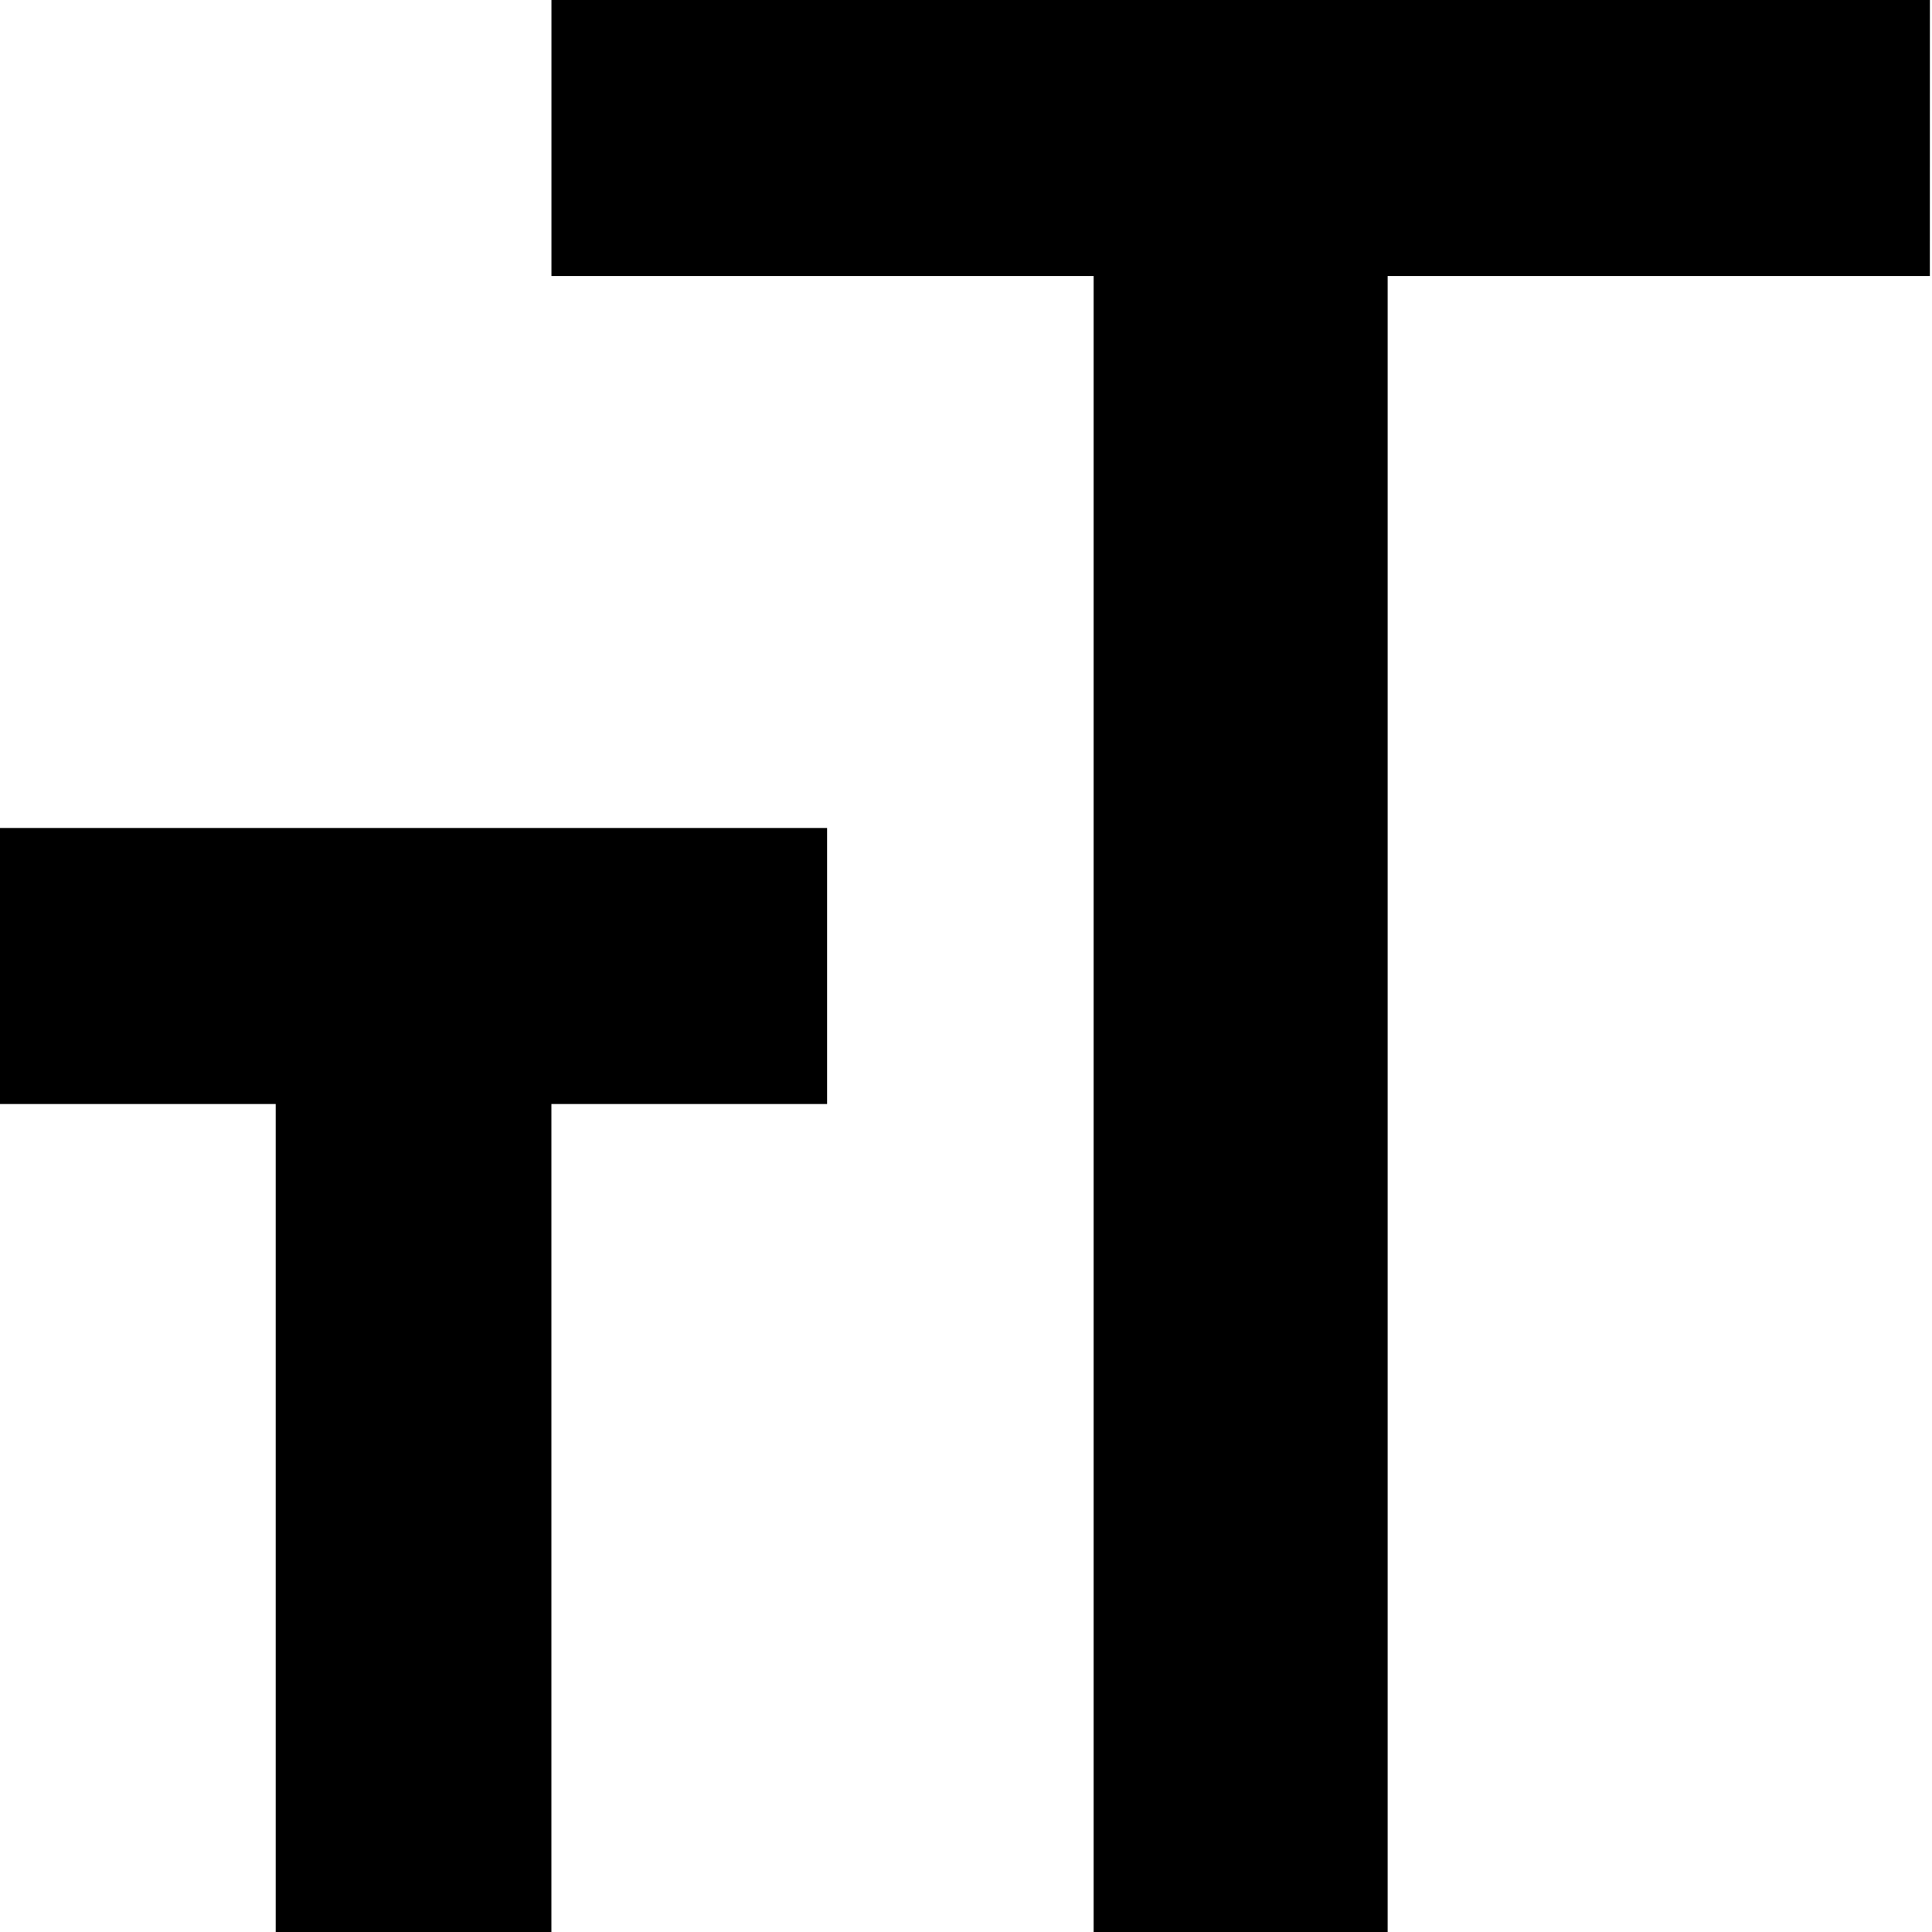
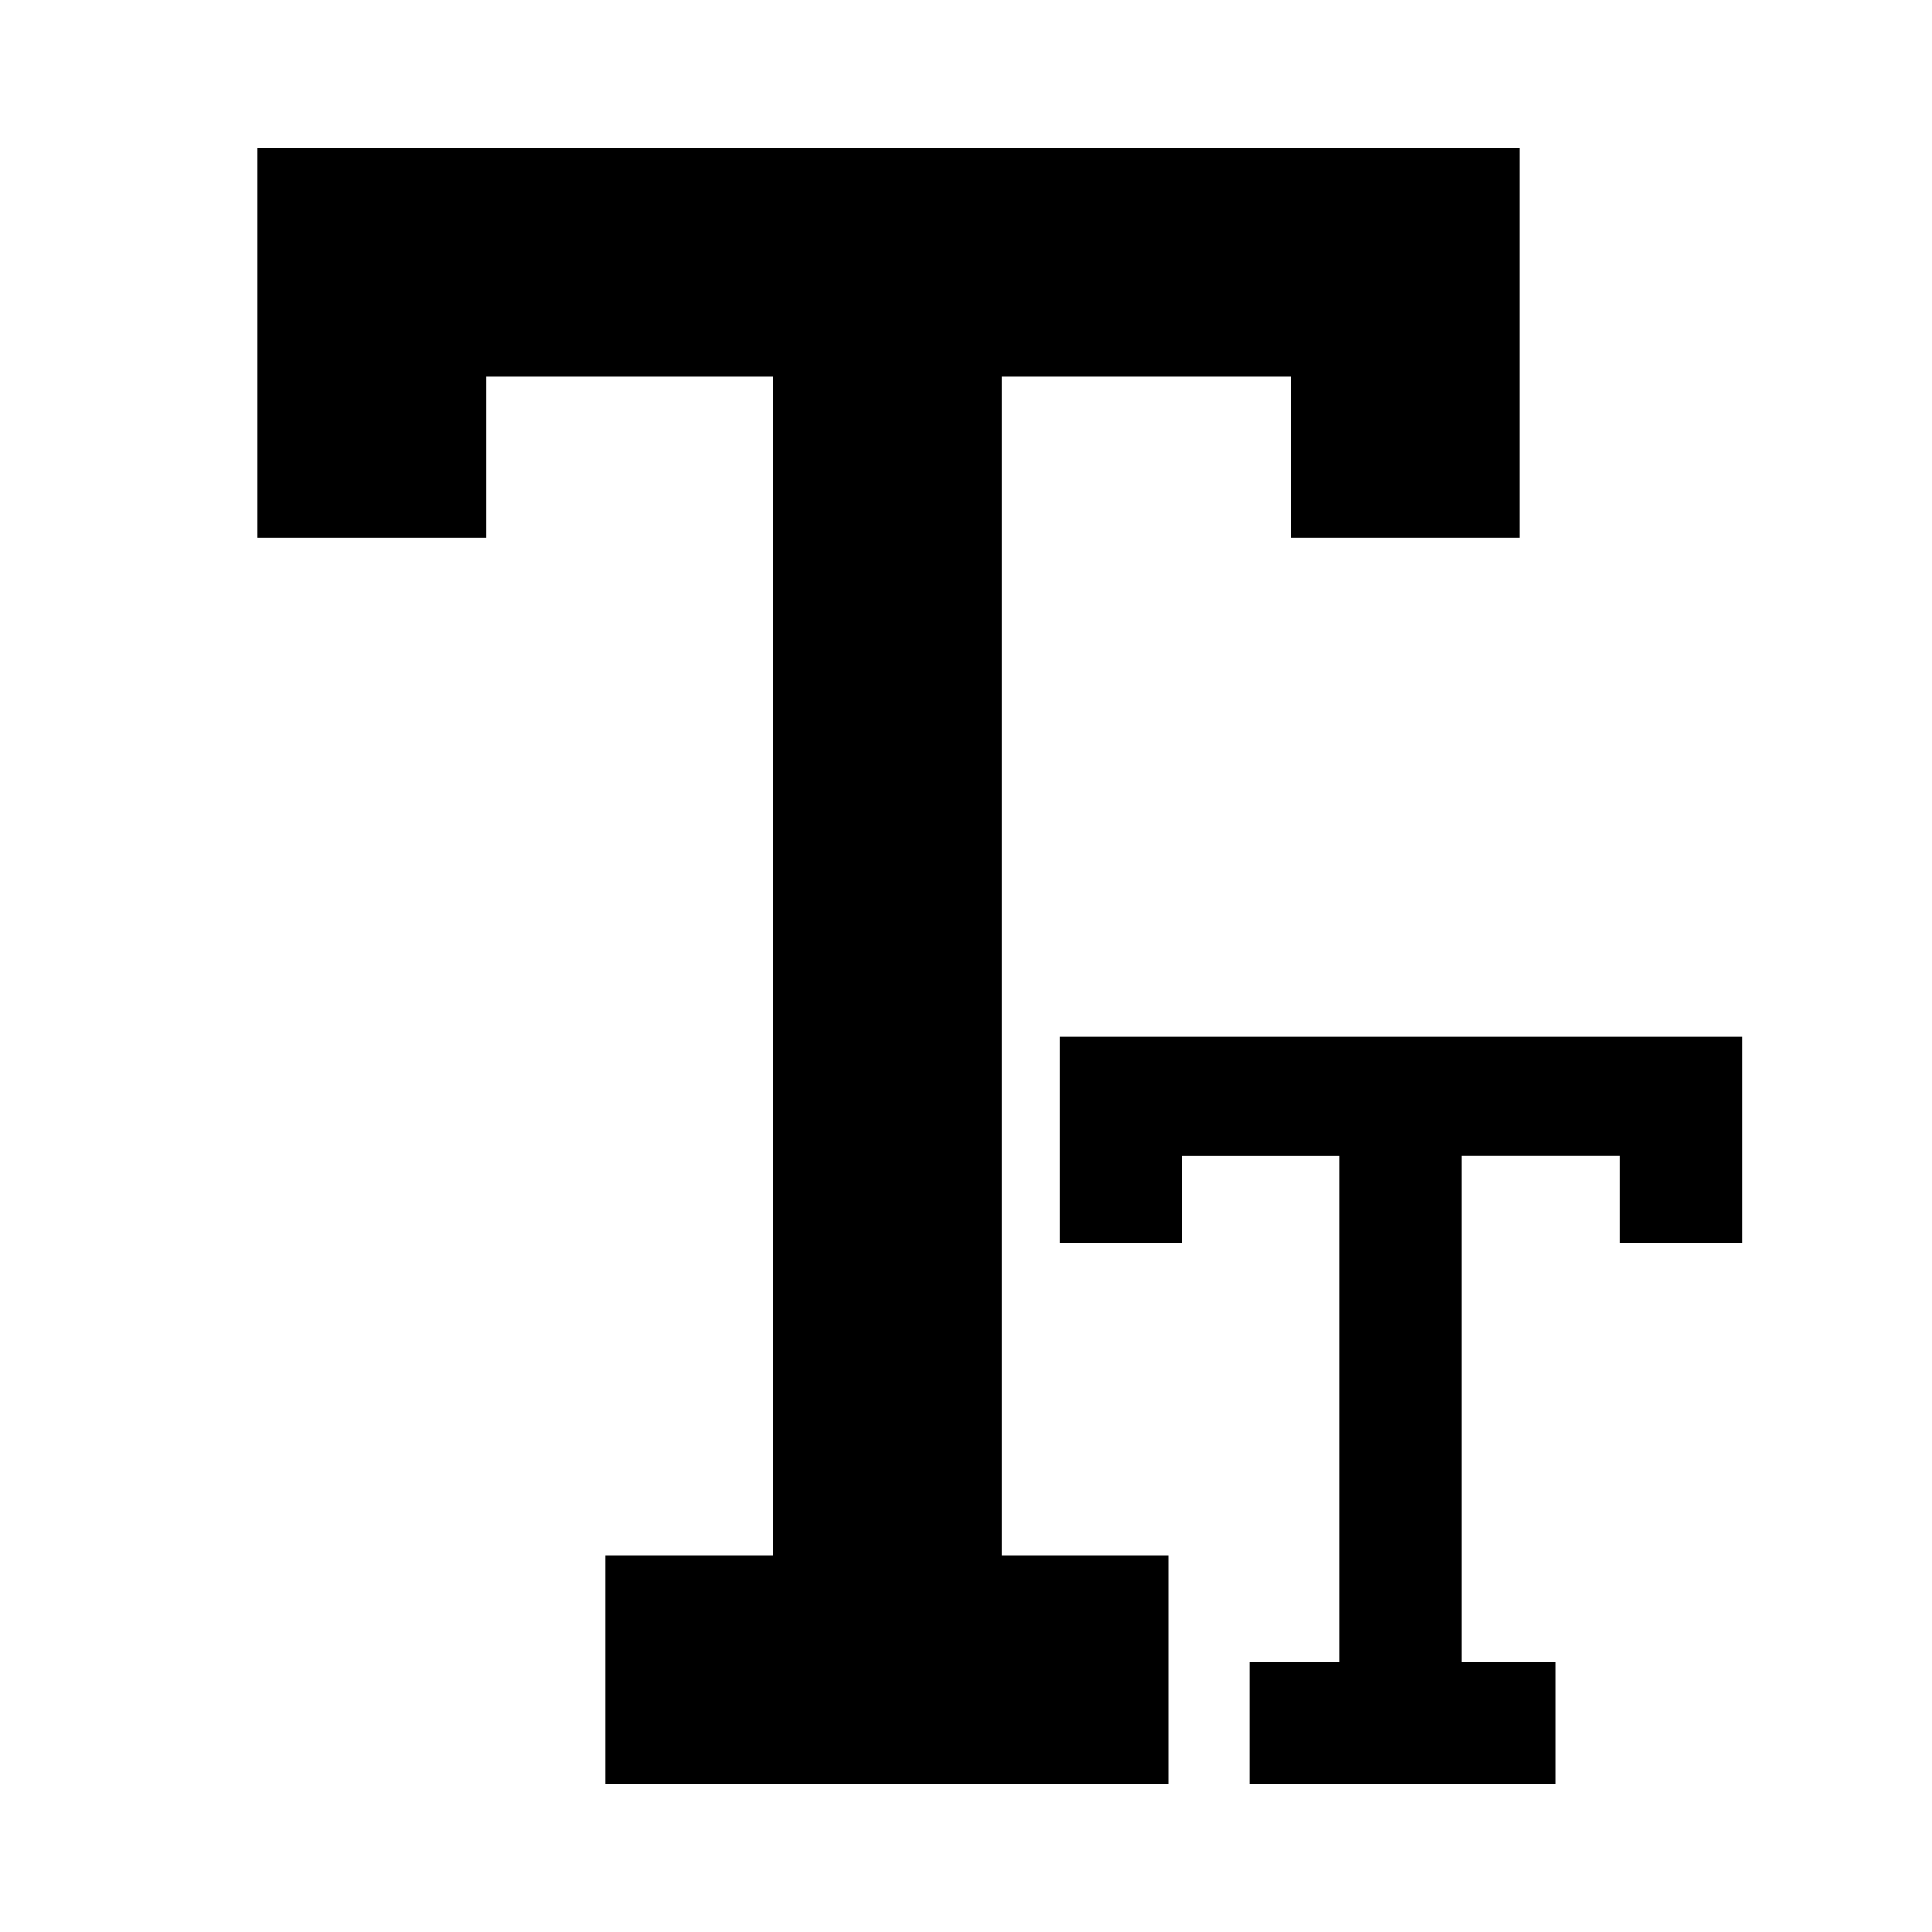
- <svg xmlns="http://www.w3.org/2000/svg" width="128" height="128">
-   <path d="M0 54.857h54.796v18.286H36.531V128H18.265V73.143H0V54.857zm127.857-36.571H91.935V128H72.456V18.286H36.534V0h91.326l-.003 18.286z" />
+ <svg xmlns="http://www.w3.org/2000/svg" t="1700929353512" class="icon" viewBox="0 0 1024 1024" version="1.1" p-id="29329" width="200" height="200">
+   <path d="M684.373 78.507H136.533v206.507h121.173v-85.333H409.6v624.64h-88.747v121.173h298.667v-121.173h-88.747V199.68h153.6v85.333h121.173V78.507z" p-id="29330" />
+   <path d="M561.493 549.547v109.227h64.853v-46.08h83.627v267.947h-47.787v64.853h162.133v-64.853h-49.493V612.693h83.627v46.08h64.853v-109.227z" p-id="29331" />
</svg>
